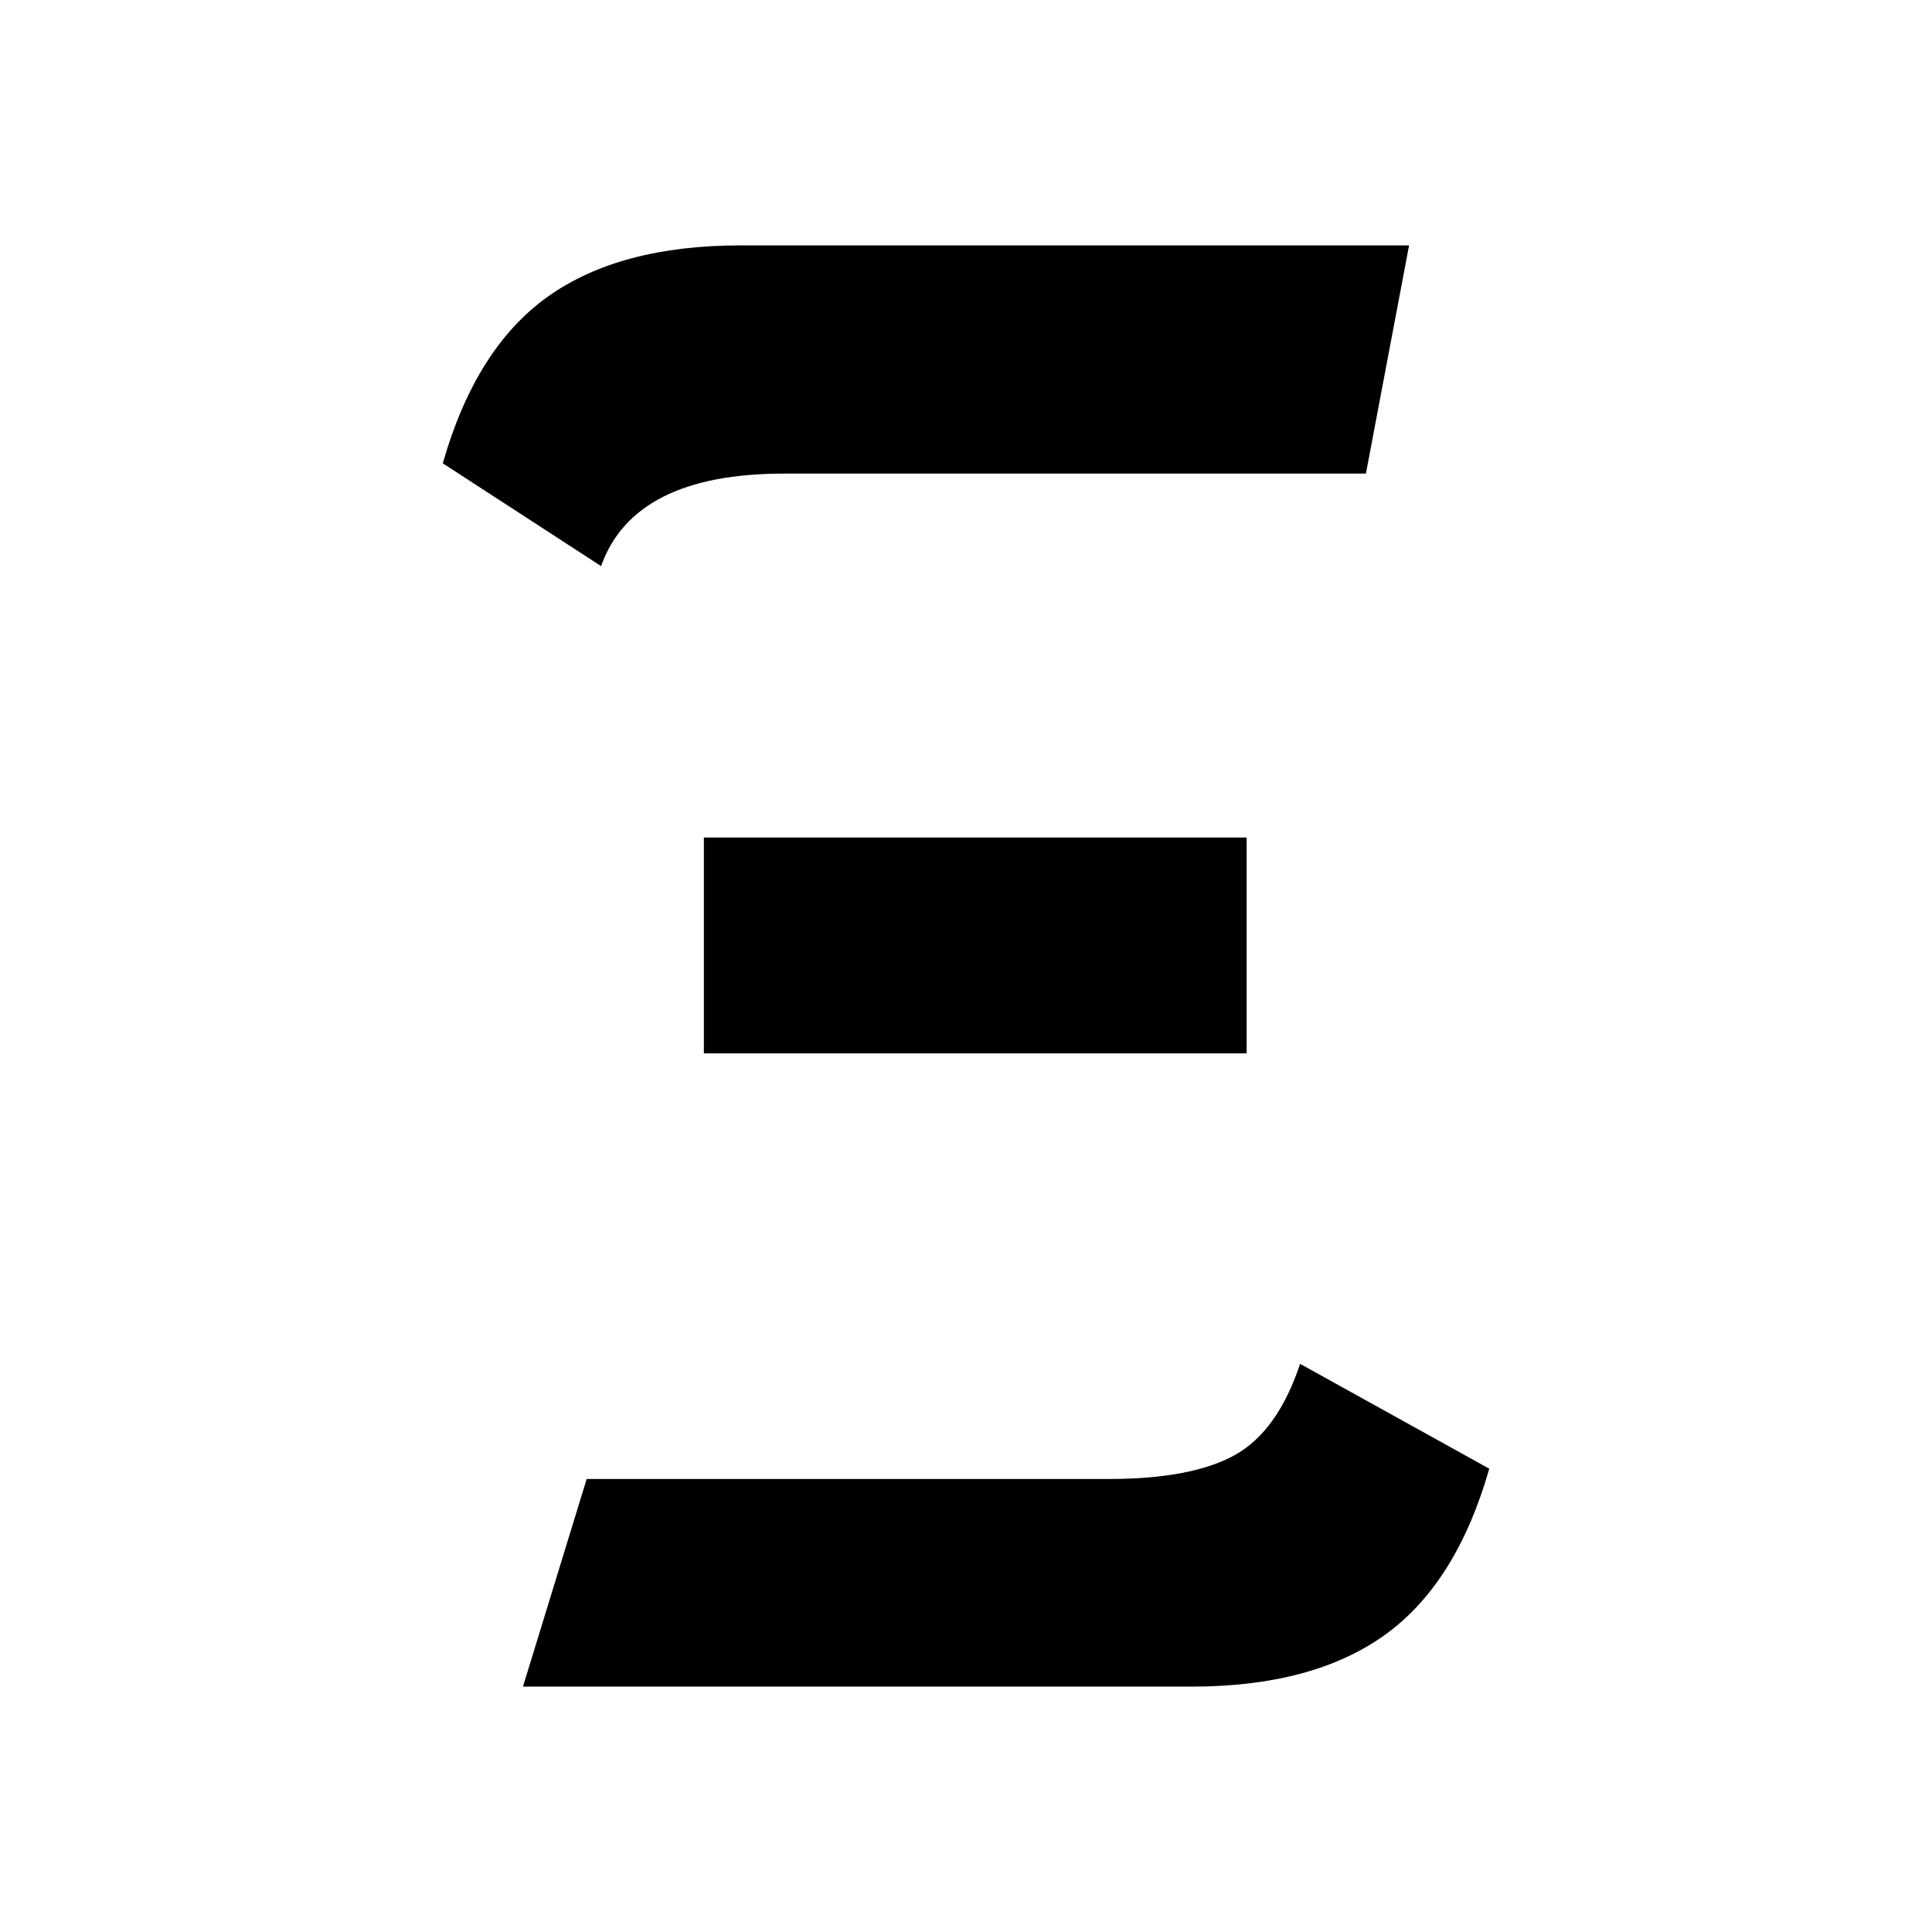
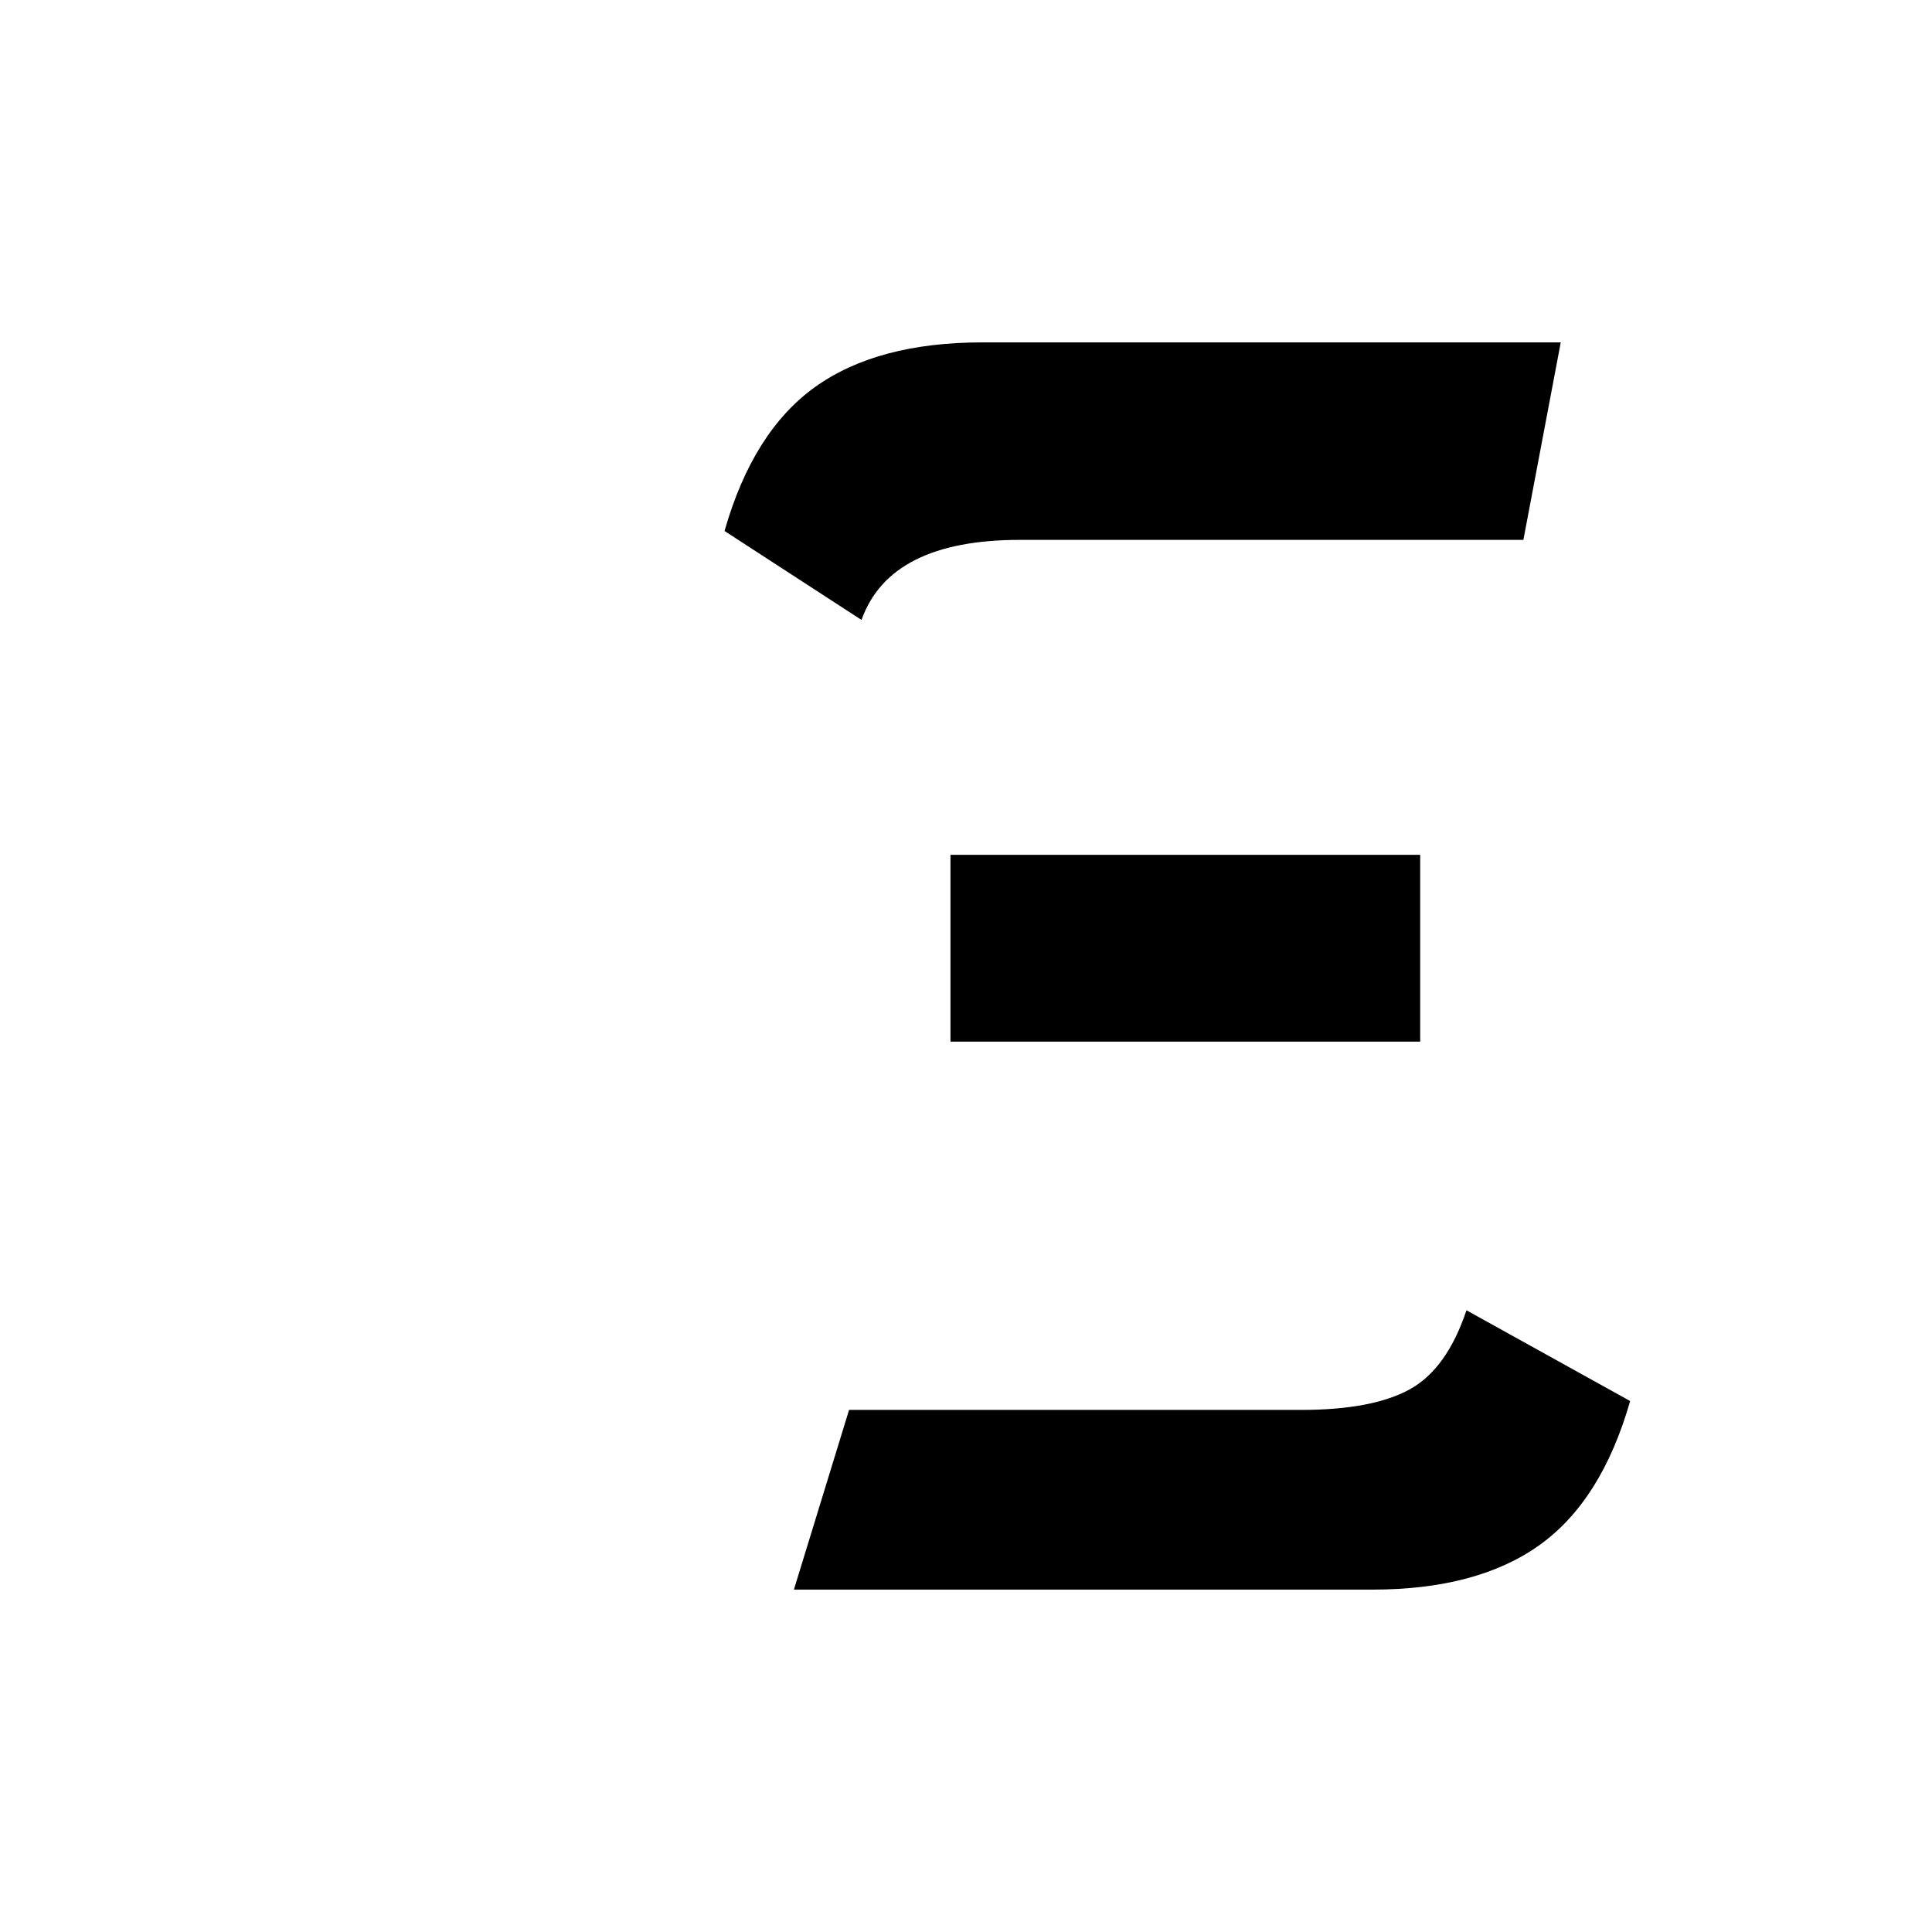
<svg xmlns="http://www.w3.org/2000/svg" width="960" height="960" version="1.1" viewBox="0 0 960 960">
-   <g fill="none" fill-rule="evenodd">
-     <g id="Ξ" transform="translate(-.022 .249)" fill="#000" fill-rule="evenodd">
-       <path d="m298.69 281.05c10.897-30.648 41.205-45.972 90.923-45.972h289.12l21.454-113.4h-332.02c-40.183 0-72.194 8.513-96.031 25.54s-41.205 44.61-52.102 82.75zm320.79 242.12v-107.27h-269.71v107.27zm-27.584 314.66c40.183 0 72.194-8.513 96.031-25.54 23.838-17.027 41.205-44.61 52.102-82.75l-93.988-52.102c-7.492 22.475-18.389 37.629-32.692 45.462-14.303 7.832-35.075 11.749-62.318 11.749h-259.49l-31.67 103.18z" fill="#000" stroke-width="20.032" />
+   <g transform="translate(-126)" fill-rule="evenodd">
+     <g id="Ξ" transform="matrix(.86538 0 0 .86538 295.6 64.831)" fill-rule="evenodd">
+       <path d="m298.69 281.05c10.897-30.648 41.205-45.972 90.923-45.972h289.12l21.454-113.4h-332.02c-40.183 0-72.194 8.513-96.031 25.54s-41.205 44.61-52.102 82.75zm320.79 242.12v-107.27h-269.71v107.27zm-27.584 314.66c40.183 0 72.194-8.513 96.031-25.54 23.838-17.027 41.205-44.61 52.102-82.75l-93.988-52.102c-7.492 22.475-18.389 37.629-32.692 45.462-14.303 7.832-35.075 11.749-62.318 11.749h-259.49l-31.67 103.18z" stroke-width="20.032" />
    </g>
  </g>
</svg>
